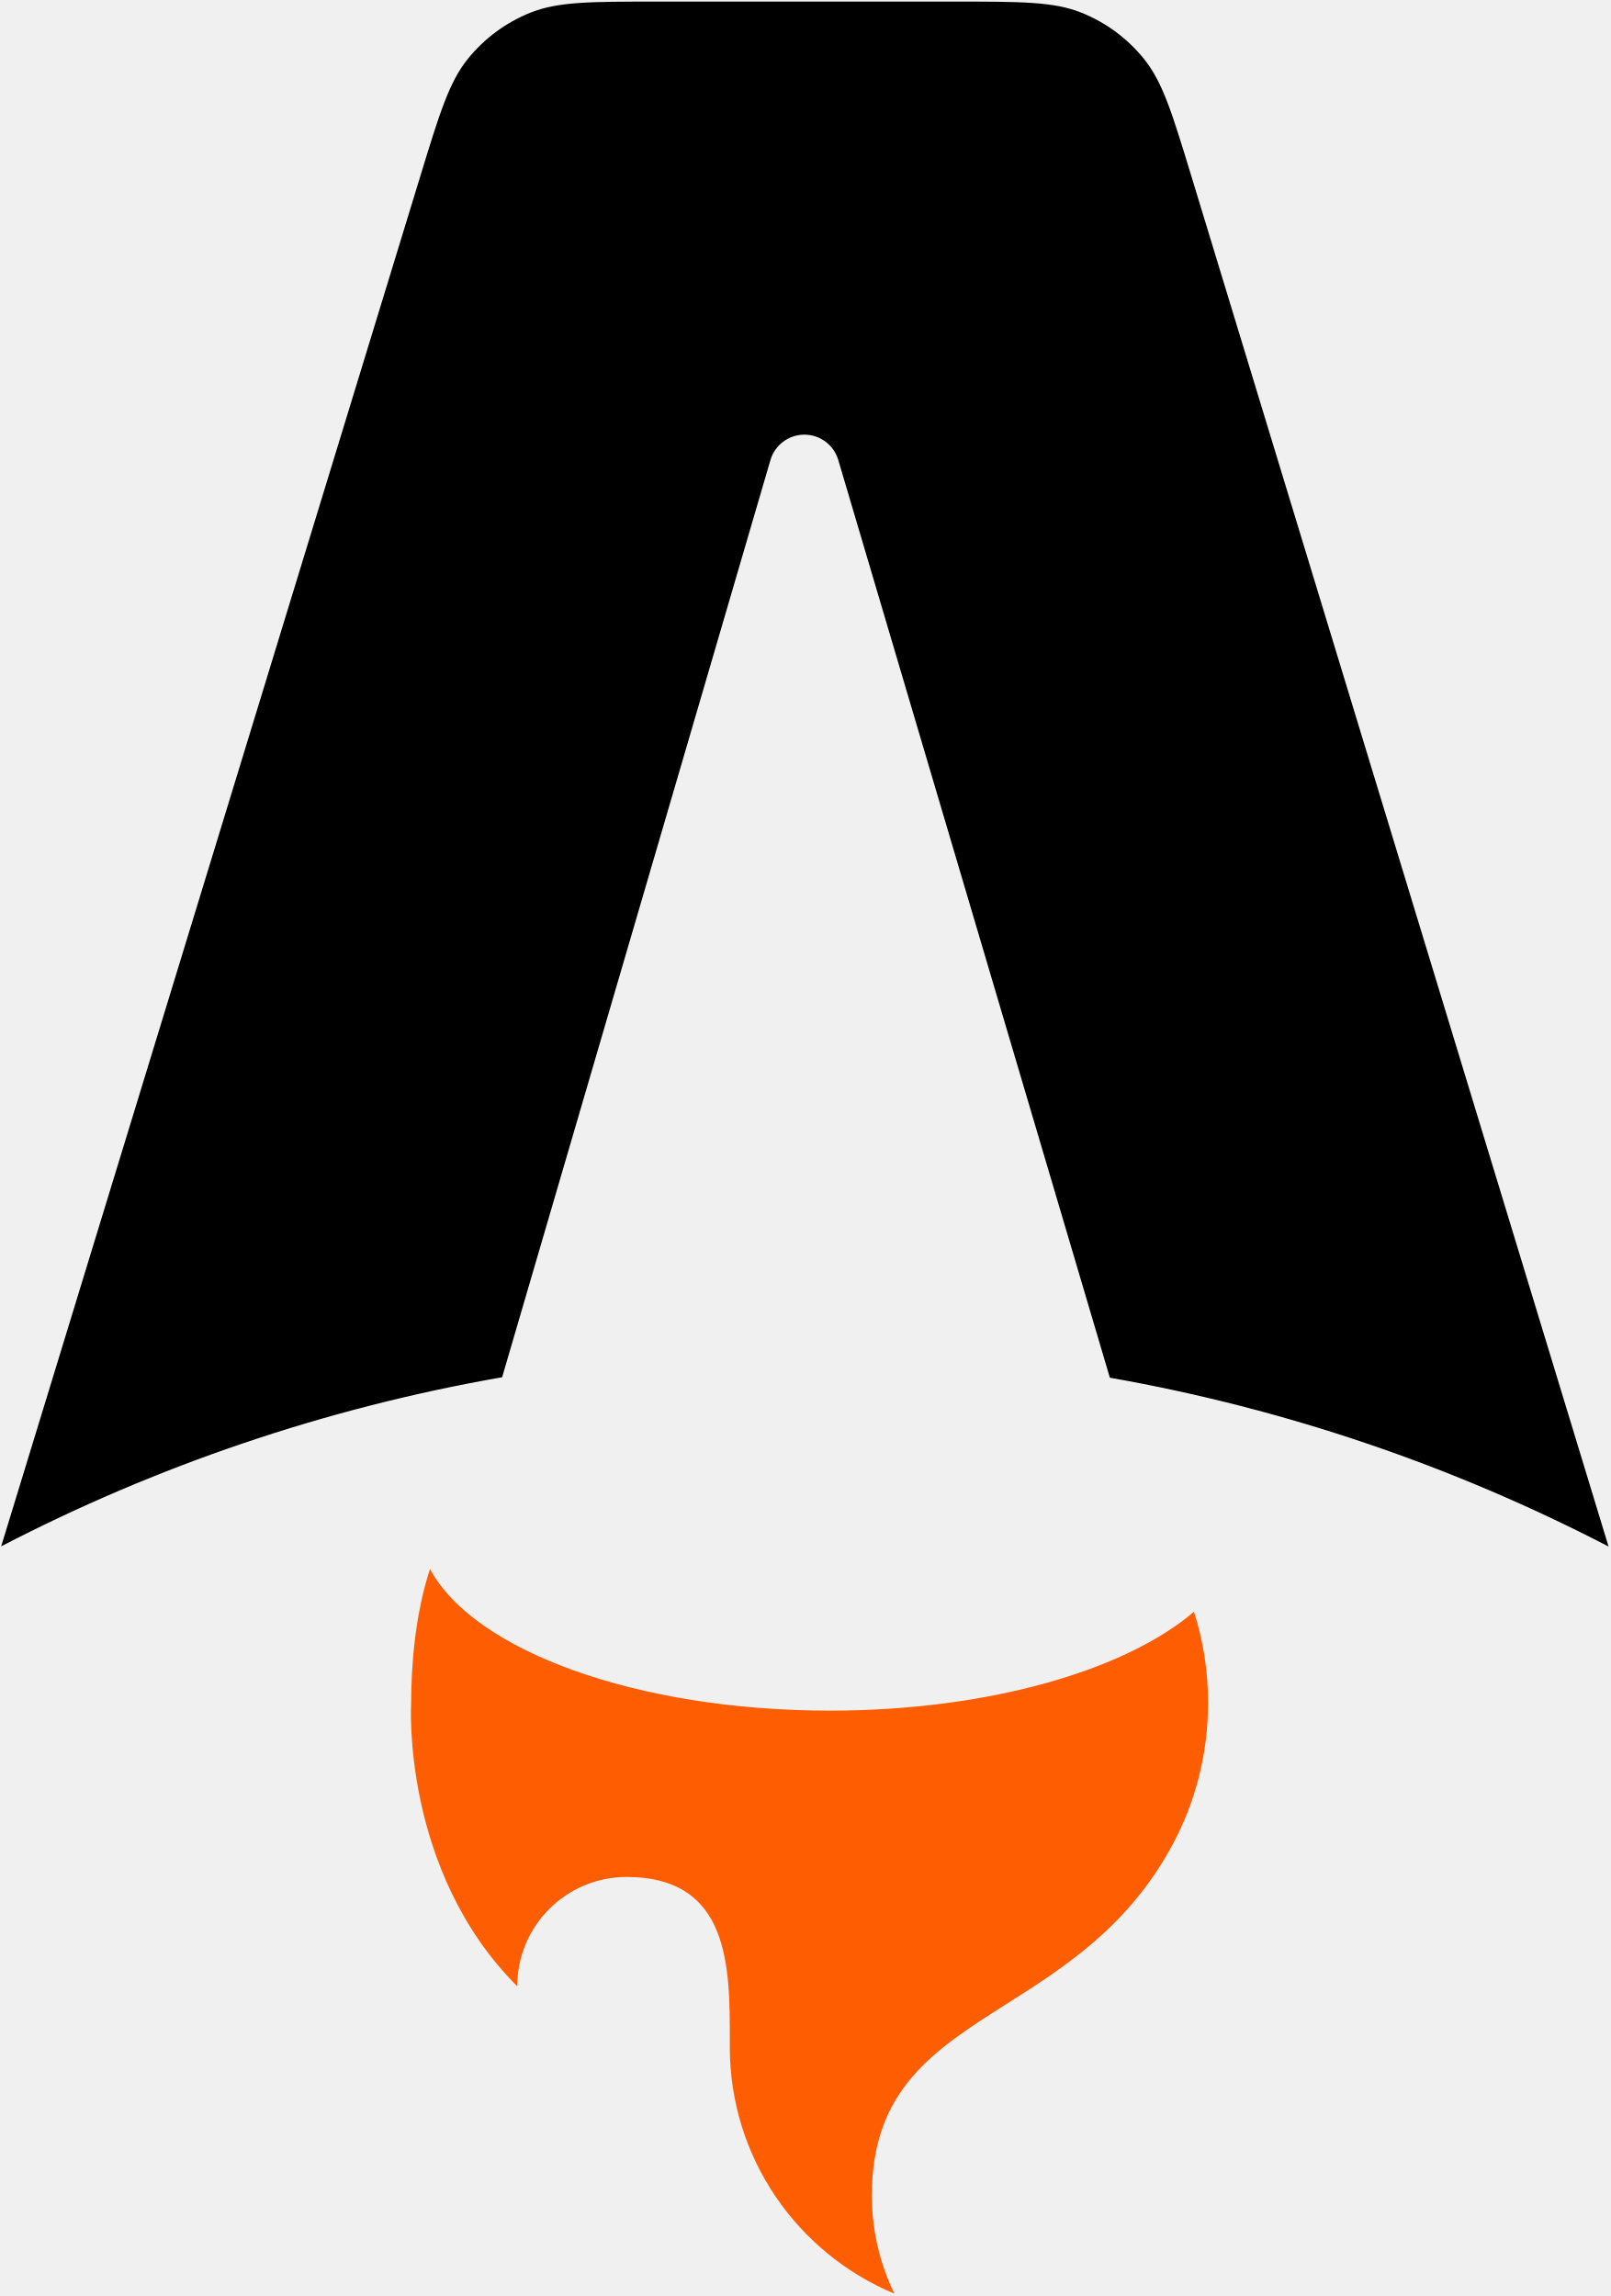
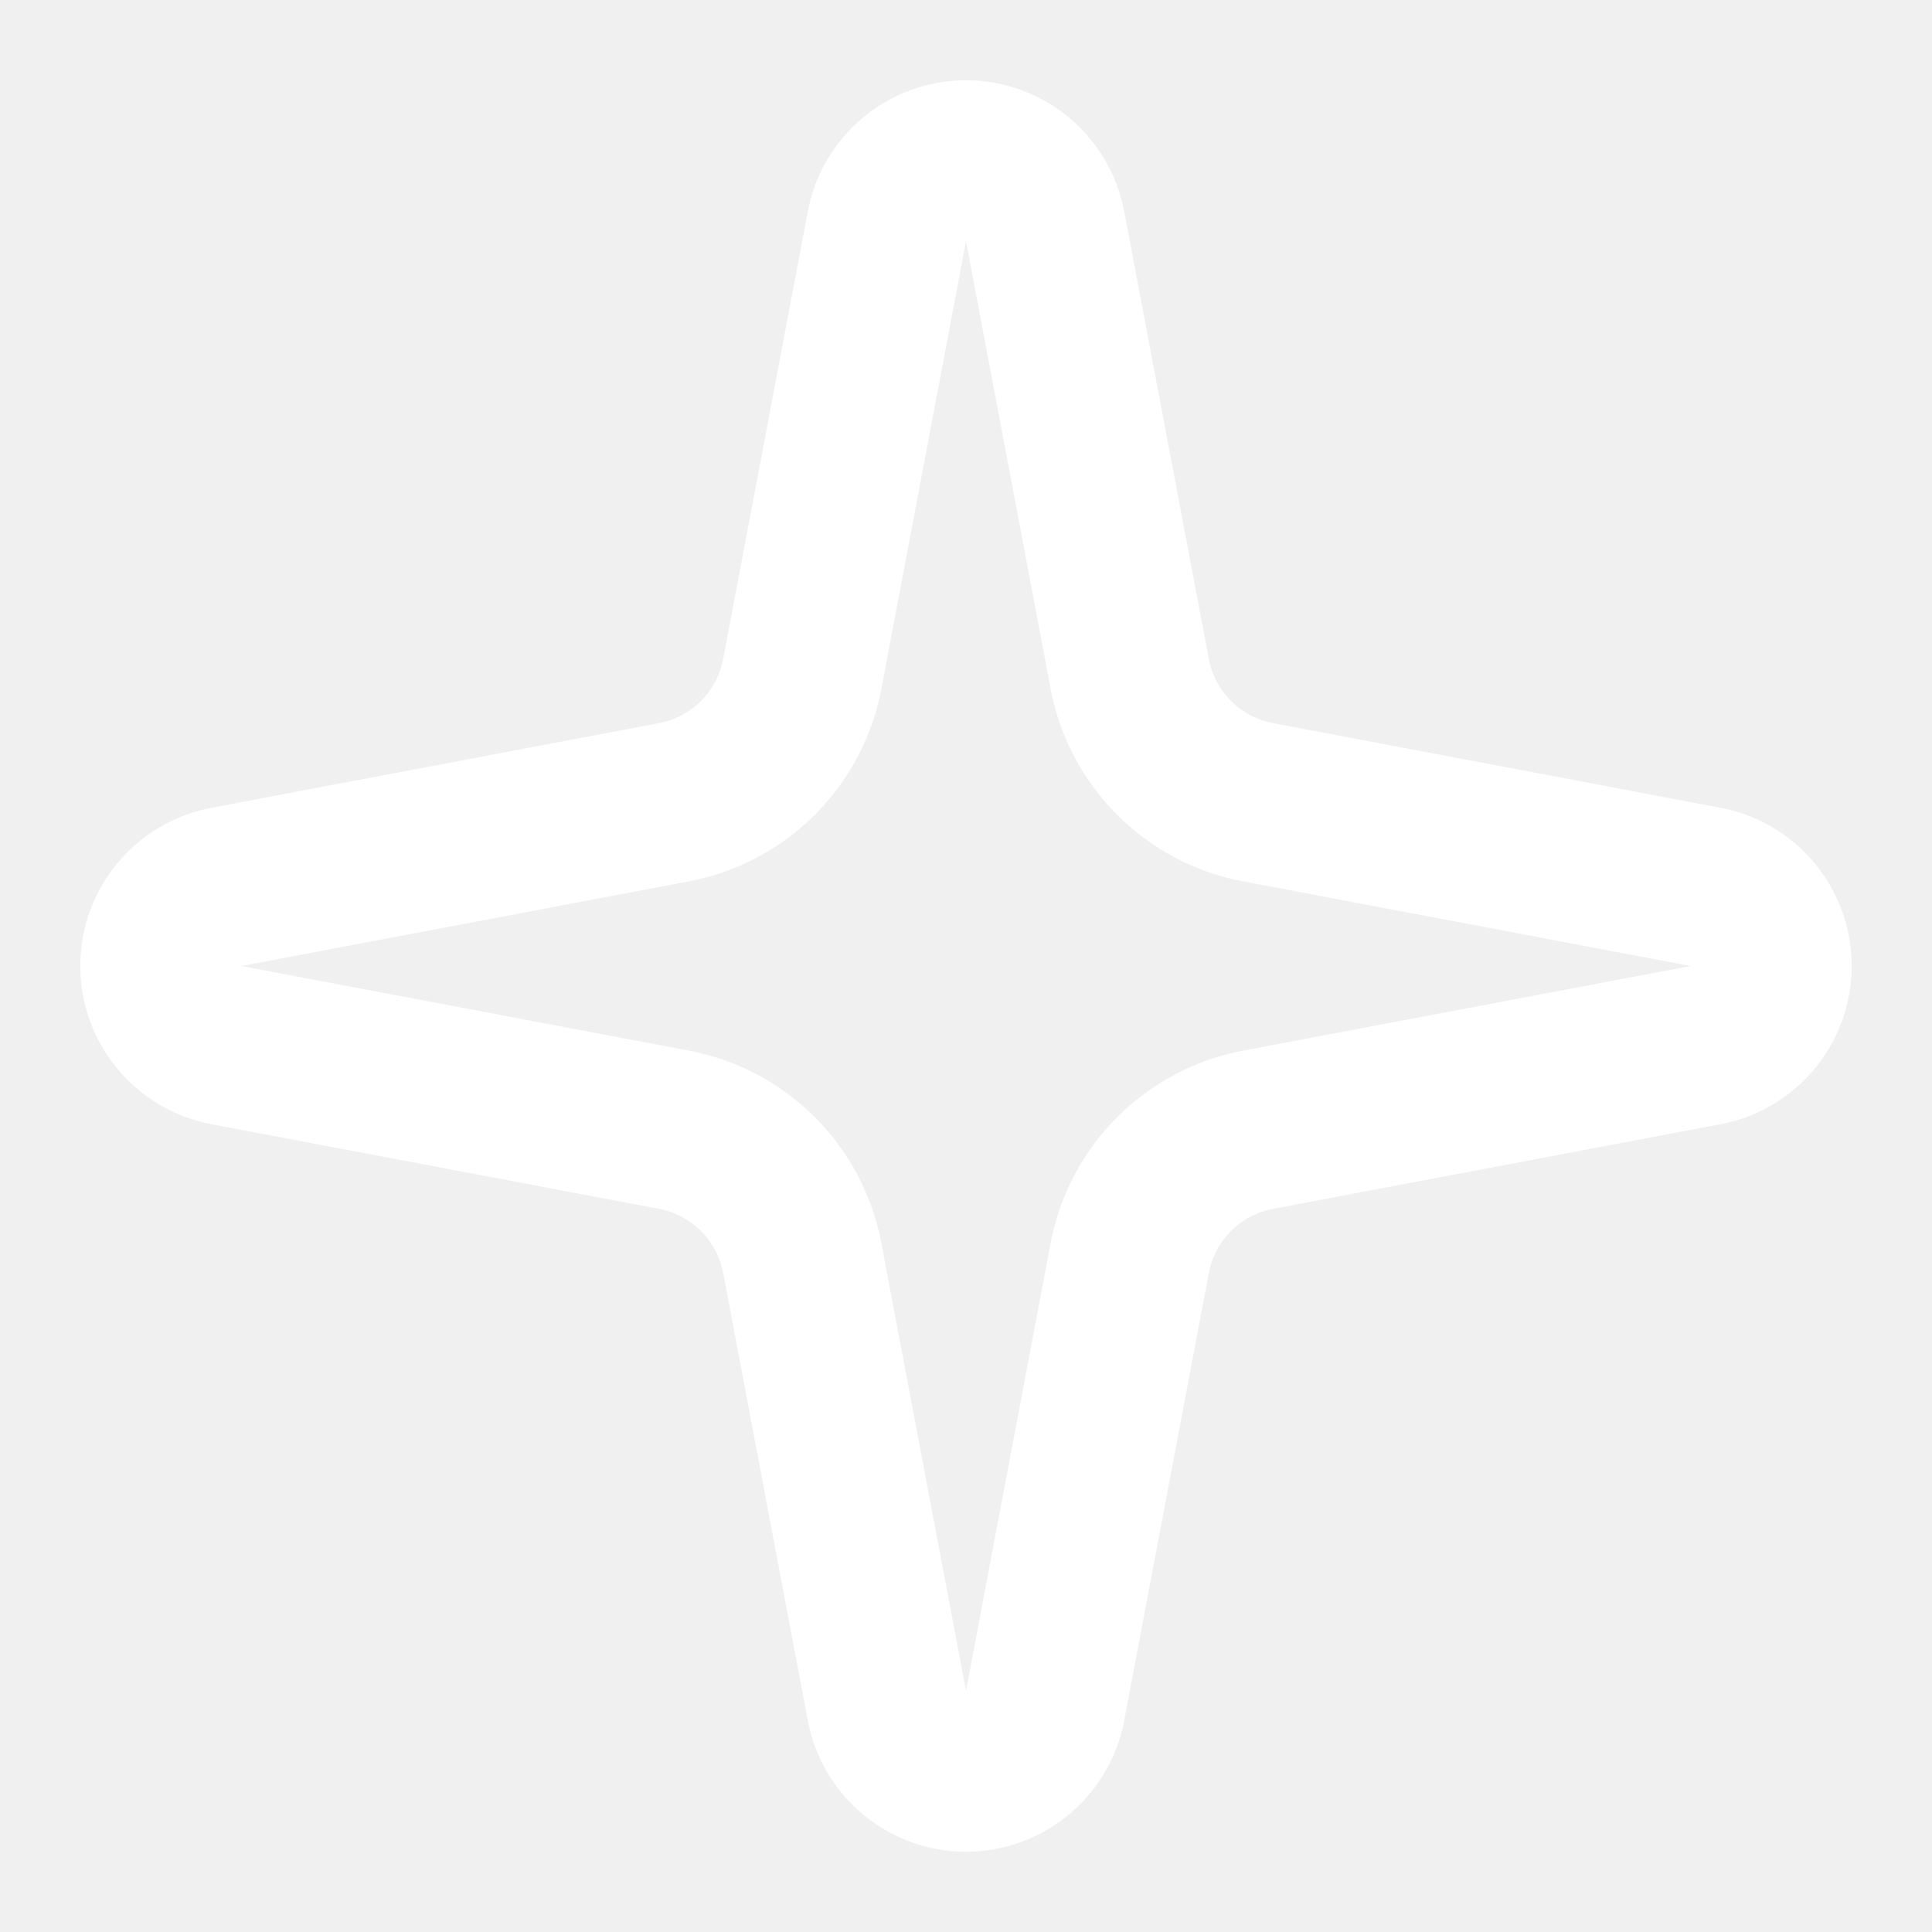
- <svg xmlns="http://www.w3.org/2000/svg" viewBox="0 0 627 894" fill="none">
-   <style>
-     #letter-a {
-       fill: black;
-     }
-     @media (prefers-color-scheme: dark) {
-       #letter-a {
-         fill: white;
-       }
-     }
-   </style>
-   <path id="letter-a" fill-rule="evenodd" clip-rule="evenodd" d="M445.433 22.983C452.722 32.032 456.439 44.243 463.873 68.665L626.281 602.176C566.234 571.026 500.957 548.56 432.115 536.439L326.371 179.099C324.641 173.252 319.27 169.241 313.173 169.241C307.06 169.241 301.68 173.273 299.963 179.14L195.5 536.259C126.338 548.325 60.763 570.832 0.459 602.095L163.664 68.541C171.121 44.162 174.85 31.972 182.14 22.939C188.575 14.965 196.946 8.772 206.454 4.95C217.224 0.622 229.971 0.622 255.466 0.622H372.034C397.562 0.622 410.326 0.622 421.106 4.96C430.622 8.789 438.998 14.995 445.433 22.983Z" />
-   <path fill-rule="evenodd" clip-rule="evenodd" d="M464.867 627.566C438.094 650.46 384.655 666.073 323.101 666.073C247.551 666.073 184.229 642.553 167.426 610.921C161.419 629.05 160.072 649.798 160.072 663.052C160.072 663.052 156.114 728.134 201.38 773.401C201.38 749.896 220.435 730.842 243.939 730.842C284.226 730.842 284.181 765.99 284.144 794.506C284.143 795.36 284.142 796.209 284.142 797.051C284.142 840.333 310.595 877.436 348.215 893.075C342.596 881.518 339.444 868.54 339.444 854.825C339.444 813.545 363.679 798.175 391.845 780.311C414.255 766.098 439.155 750.307 456.315 718.629C465.268 702.101 470.352 683.17 470.352 663.052C470.352 650.68 468.43 638.757 464.867 627.566Z" fill="#FF5D01" />
+ <svg xmlns="http://www.w3.org/2000/svg" width="256" height="256" viewBox="0 0 24 24" fill="none" stroke="#ffffff" stroke-width="2" stroke-linecap="round" stroke-linejoin="round" class="lucide lucide-sparkle-icon lucide-sparkle">
+   <path d="M11.017 2.814a1 1 0 0 1 1.966 0l1.051 5.558a2 2 0 0 0 1.594 1.594l5.558 1.051a1 1 0 0 1 0 1.966l-5.558 1.051a2 2 0 0 0-1.594 1.594l-1.051 5.558a1 1 0 0 1-1.966 0l-1.051-5.558a2 2 0 0 0-1.594-1.594l-5.558-1.051a1 1 0 0 1 0-1.966l5.558-1.051a2 2 0 0 0 1.594-1.594z" />
</svg>
